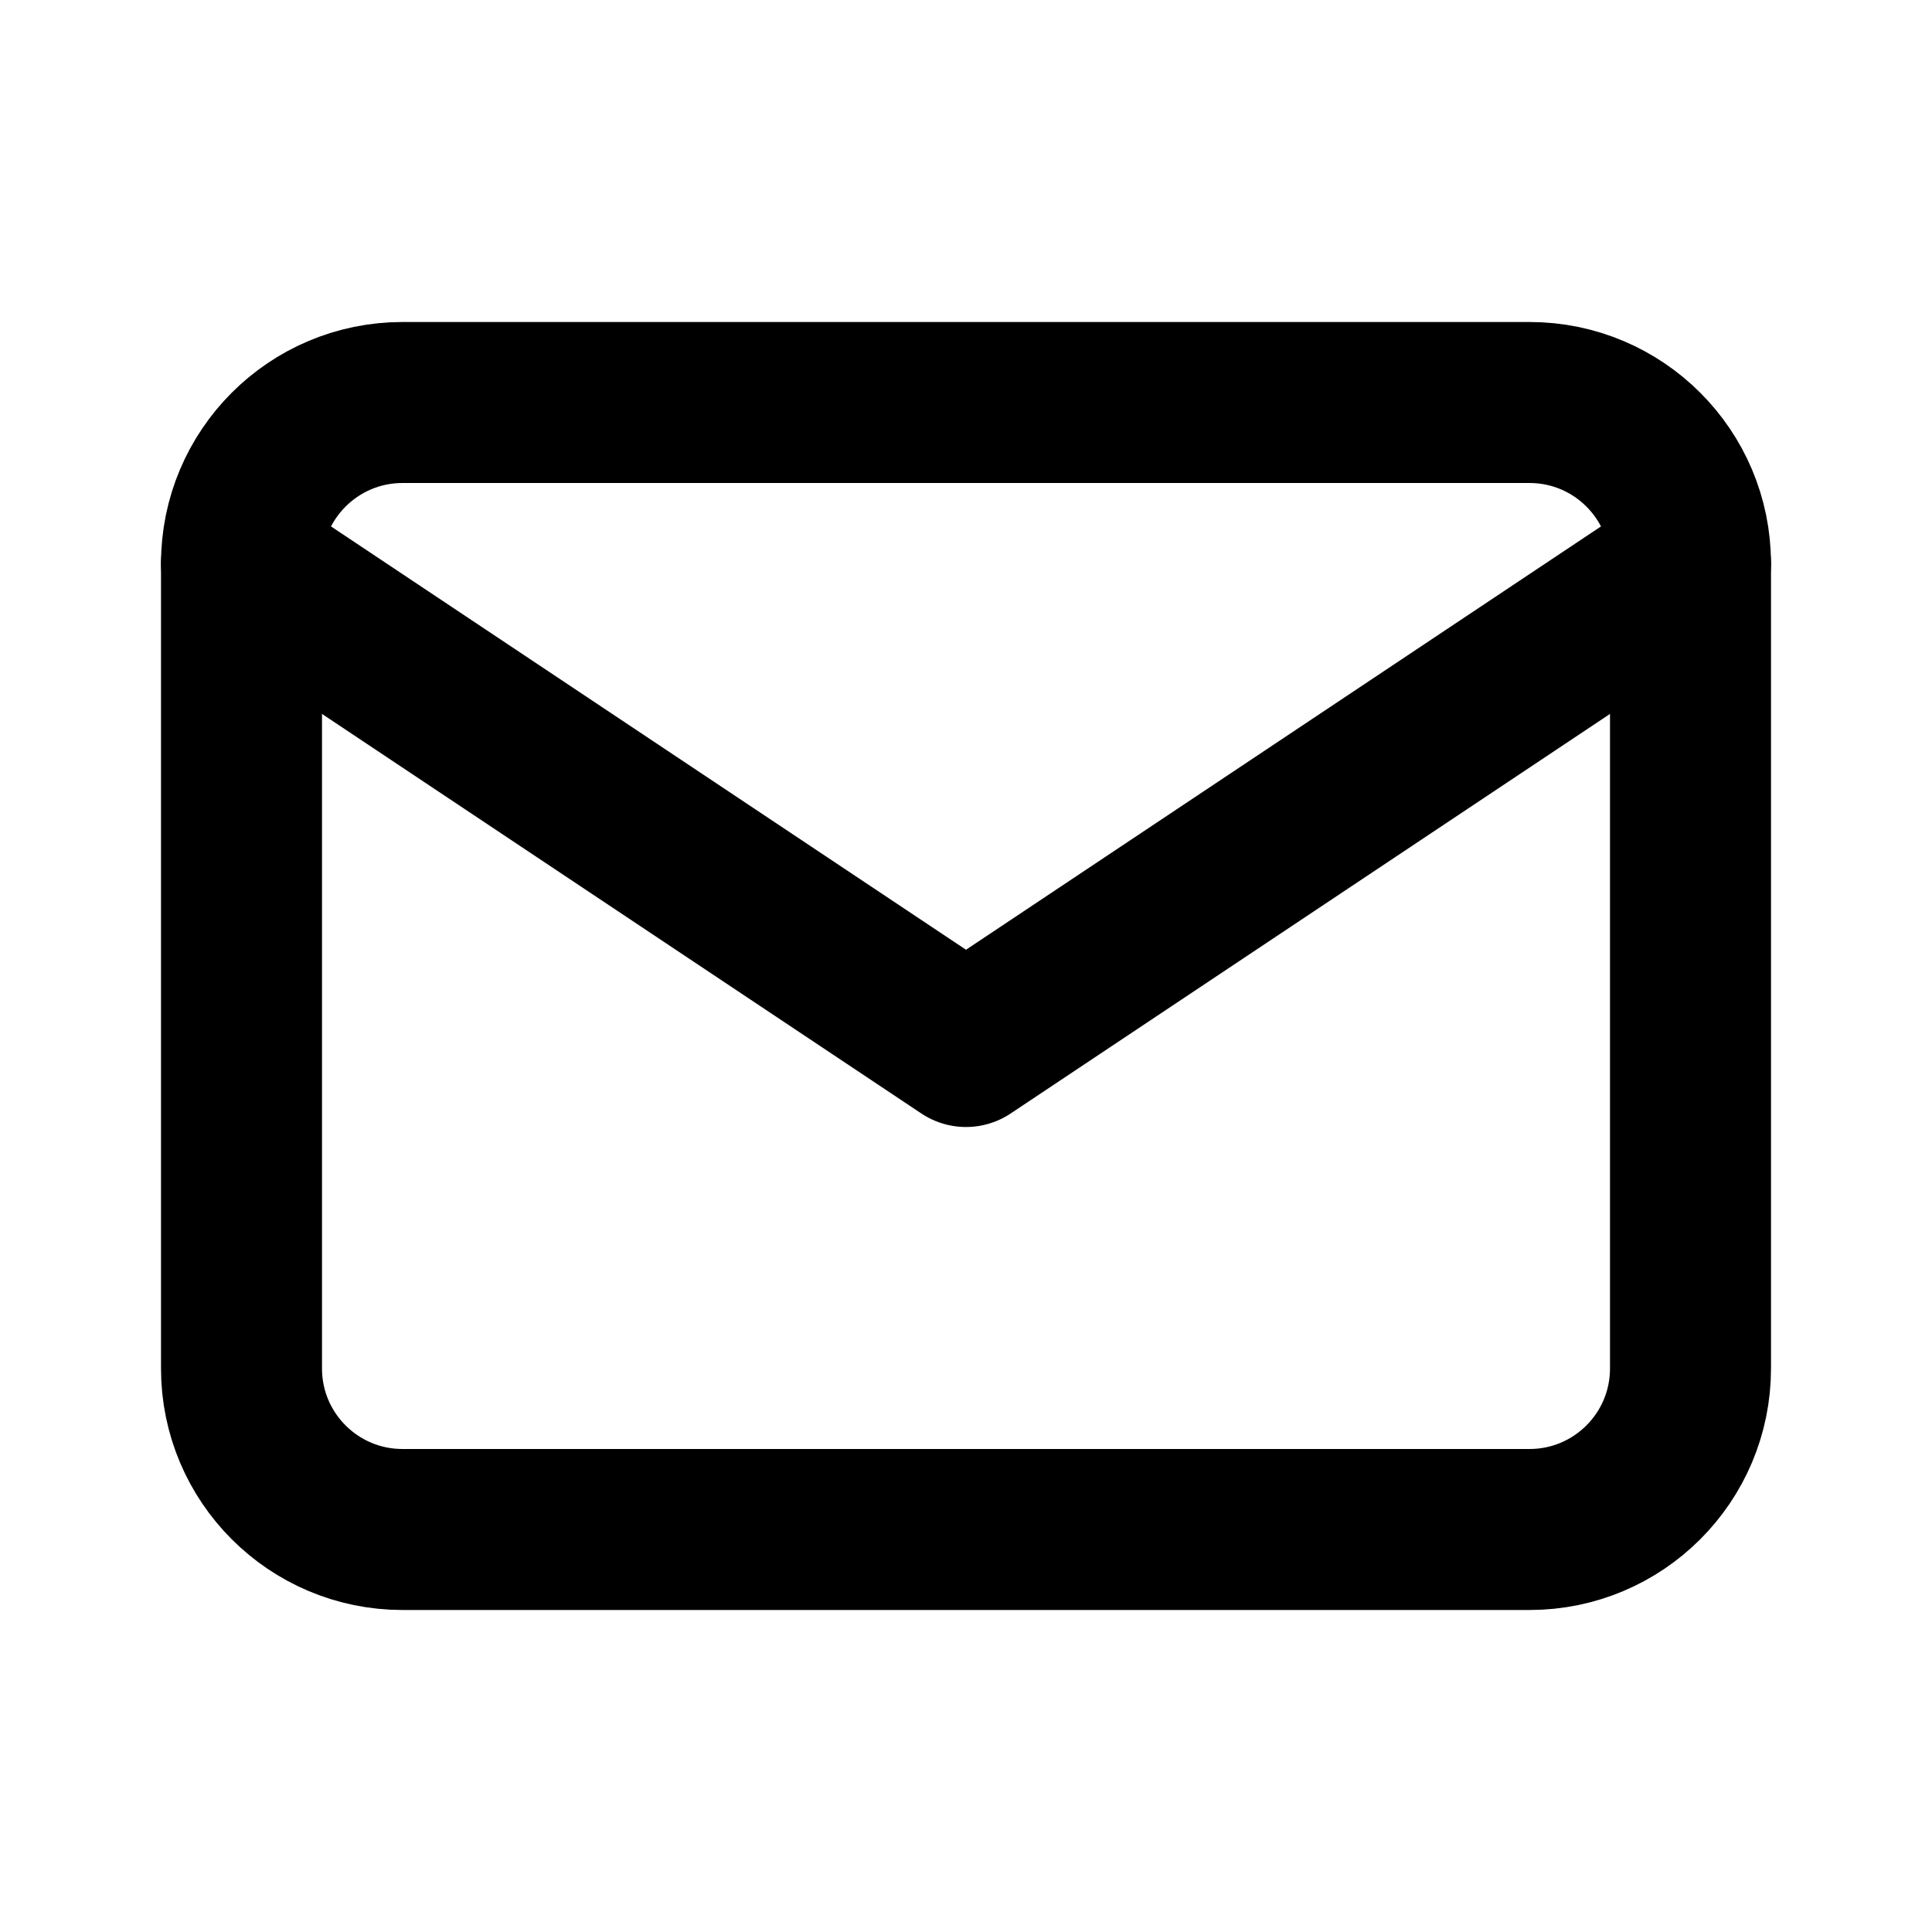
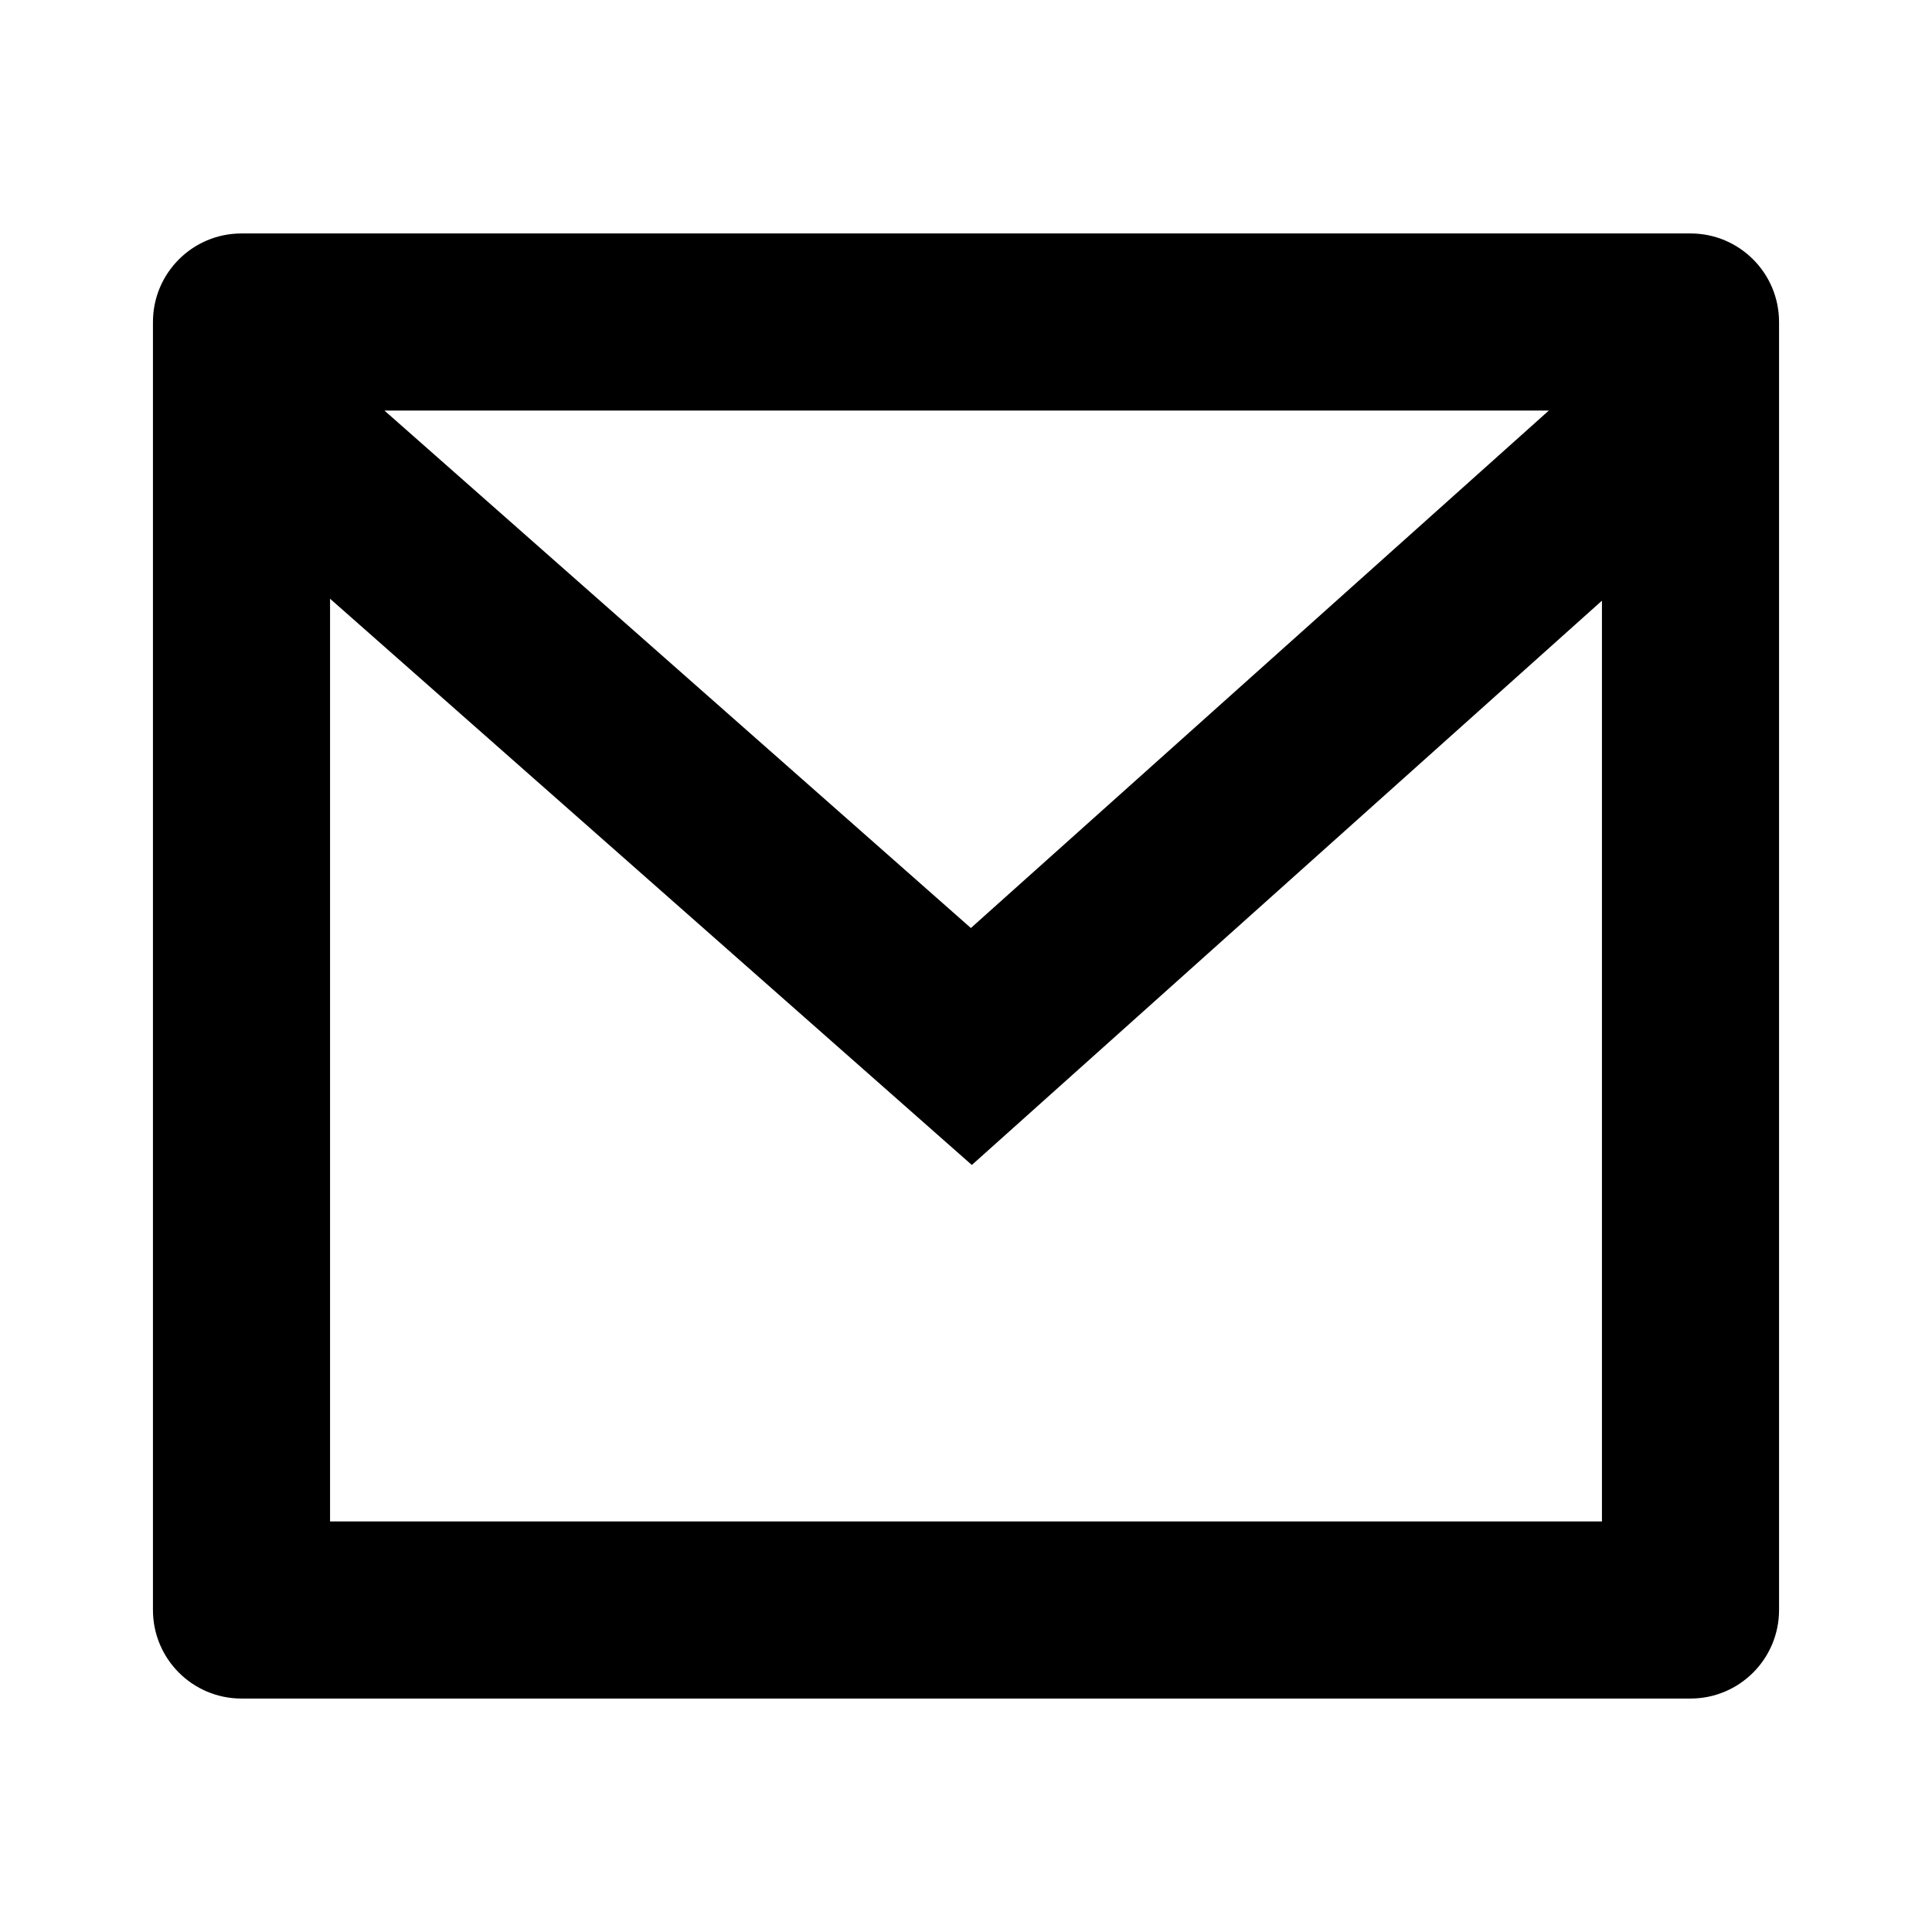
- <svg xmlns="http://www.w3.org/2000/svg" width="24" height="24" viewBox="0 0 24 24" fill="none" stroke="currentColor" stroke-width="2" stroke-linecap="round" stroke-linejoin="round" class="icon icon-tabler icons-tabler-outline icon-tabler-mail">
-   <path stroke="none" d="M0 0h24v24H0z" fill="none" />
-   <path d="M3 7a2 2 0 0 1 2 -2h14a2 2 0 0 1 2 2v10a2 2 0 0 1 -2 2h-14a2 2 0 0 1 -2 -2v-10z" />
-   <path d="M3 7l9 6l9 -6" />
+ <svg xmlns="http://www.w3.org/2000/svg" width="24px" height="24px" viewBox="0 0 24 24">
+   <path fill="currentColor" d="M3 3h18a1 1 0 0 1 1 1v16a1 1 0 0 1-1 1H3a1 1 0 0 1-1-1V4a1 1 0 0 1 1-1m17 4.238l-7.928 7.1L4 7.216V19h16zM4.511 5l7.55 6.662L19.502 5z" stroke-width="0.2" stroke="currentColor" />
</svg>
